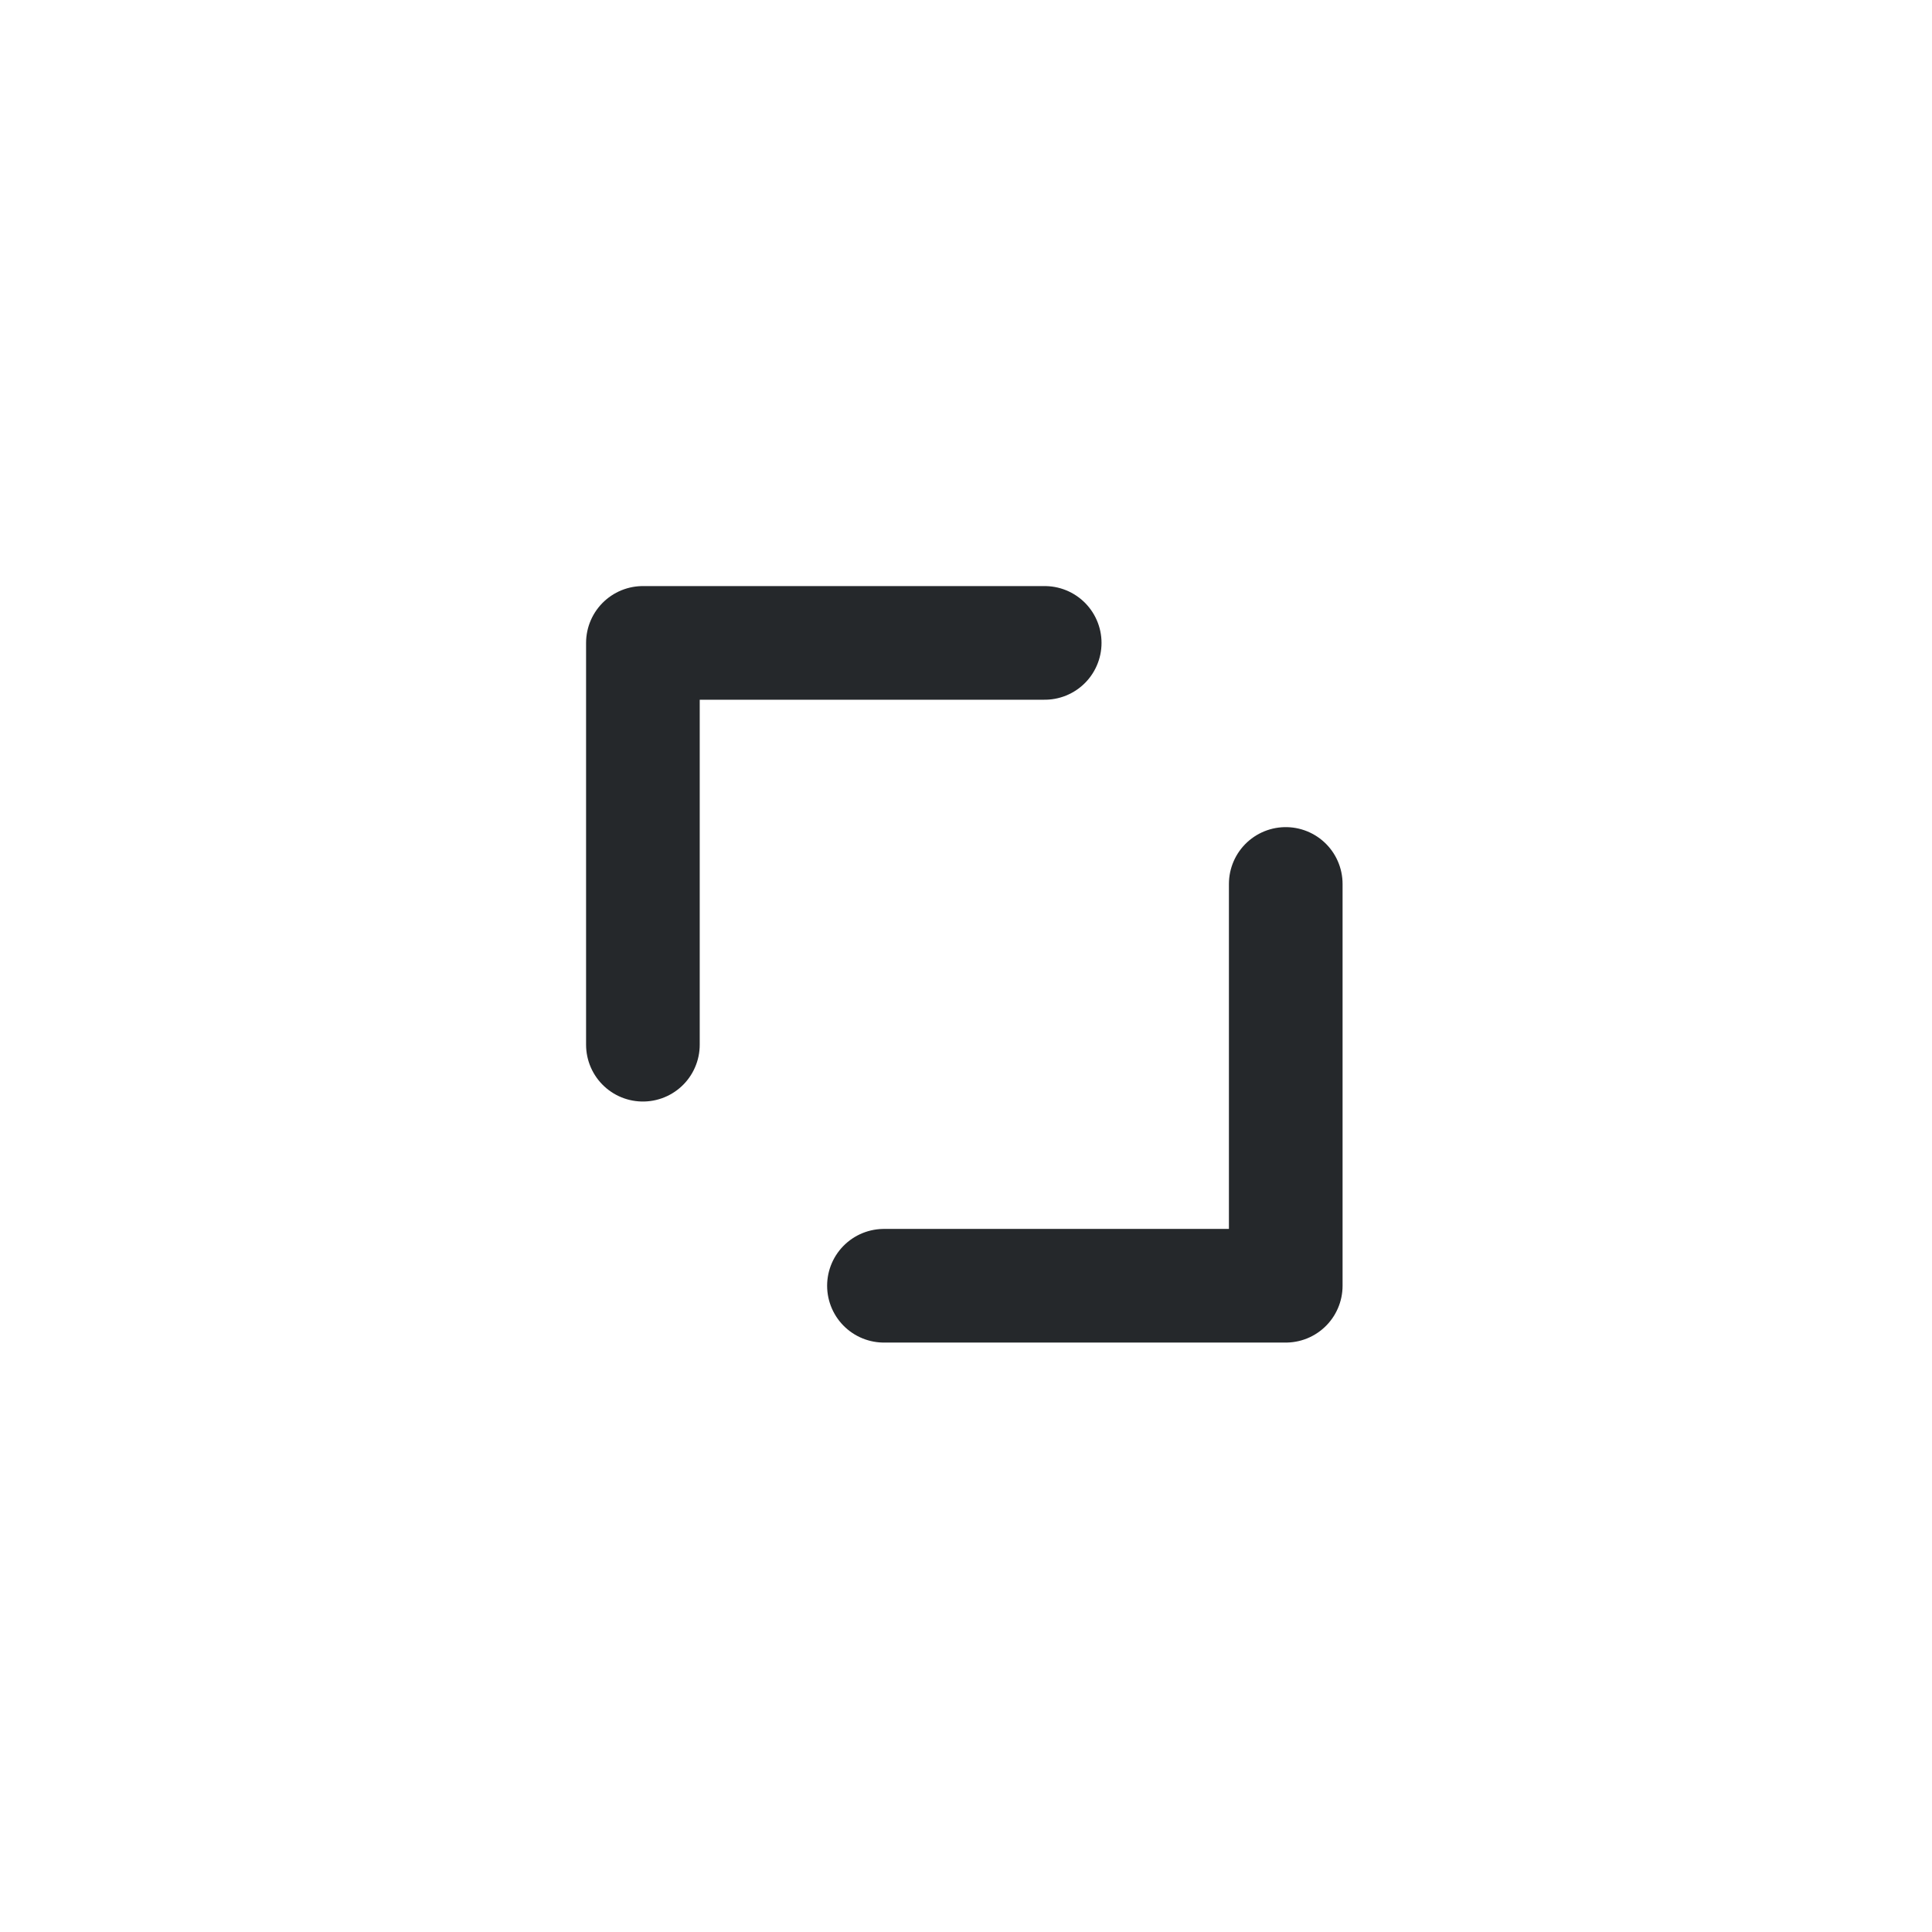
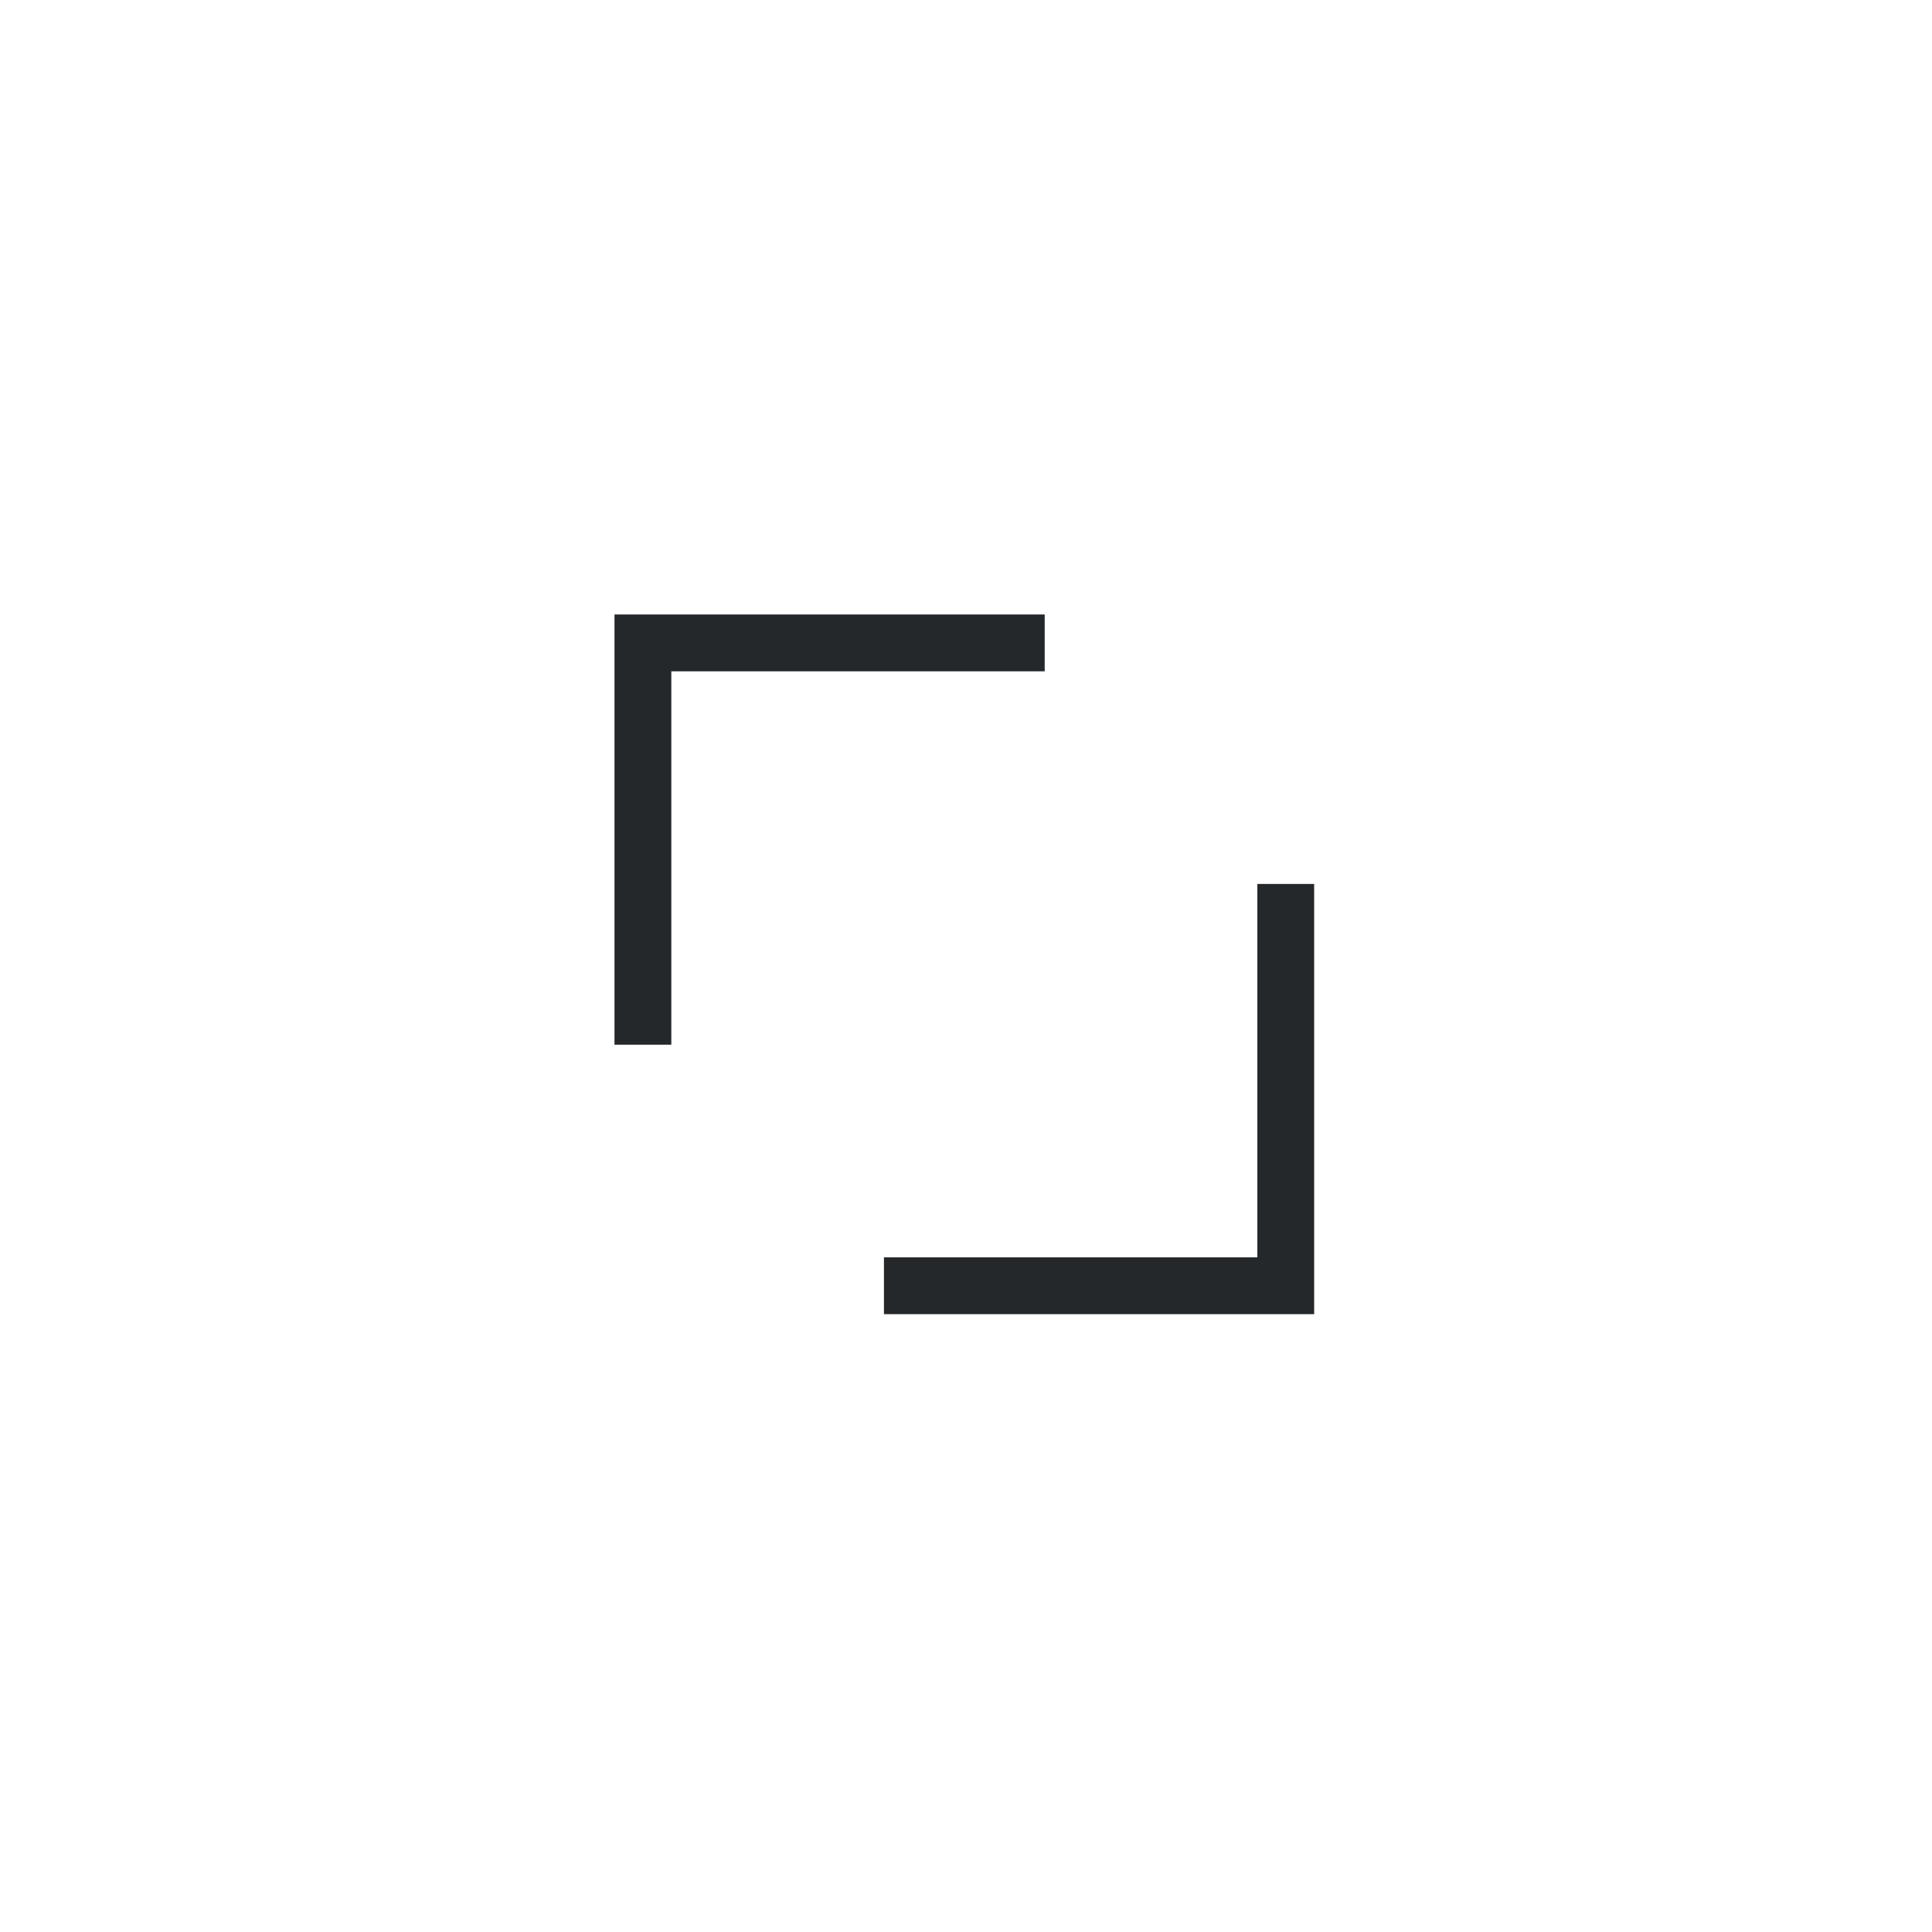
<svg xmlns="http://www.w3.org/2000/svg" width="34" height="34" viewBox="0 0 34 34" fill="none">
  <g id="icon / outlined / directions / chevron / sort">
-     <path id="Vector" d="M15.556 22.627L22.627 22.627L22.627 15.556" stroke="#25282B" stroke-width="2" stroke-linecap="round" stroke-linejoin="round" />
-     <path id="Vector_2" d="M18.385 11.314H11.314V18.385" stroke="#25282B" stroke-width="2" stroke-linecap="round" stroke-linejoin="round" />
+     <path id="Vector" d="M15.556 22.627L22.627 22.627L22.627 15.556" stroke="#25282B" strokeWidth="2" strokeLinecap="round" strokeLinejoin="round" />
+     <path id="Vector_2" d="M18.385 11.314H11.314V18.385" stroke="#25282B" strokeWidth="2" strokeLinecap="round" strokeLinejoin="round" />
  </g>
</svg>
